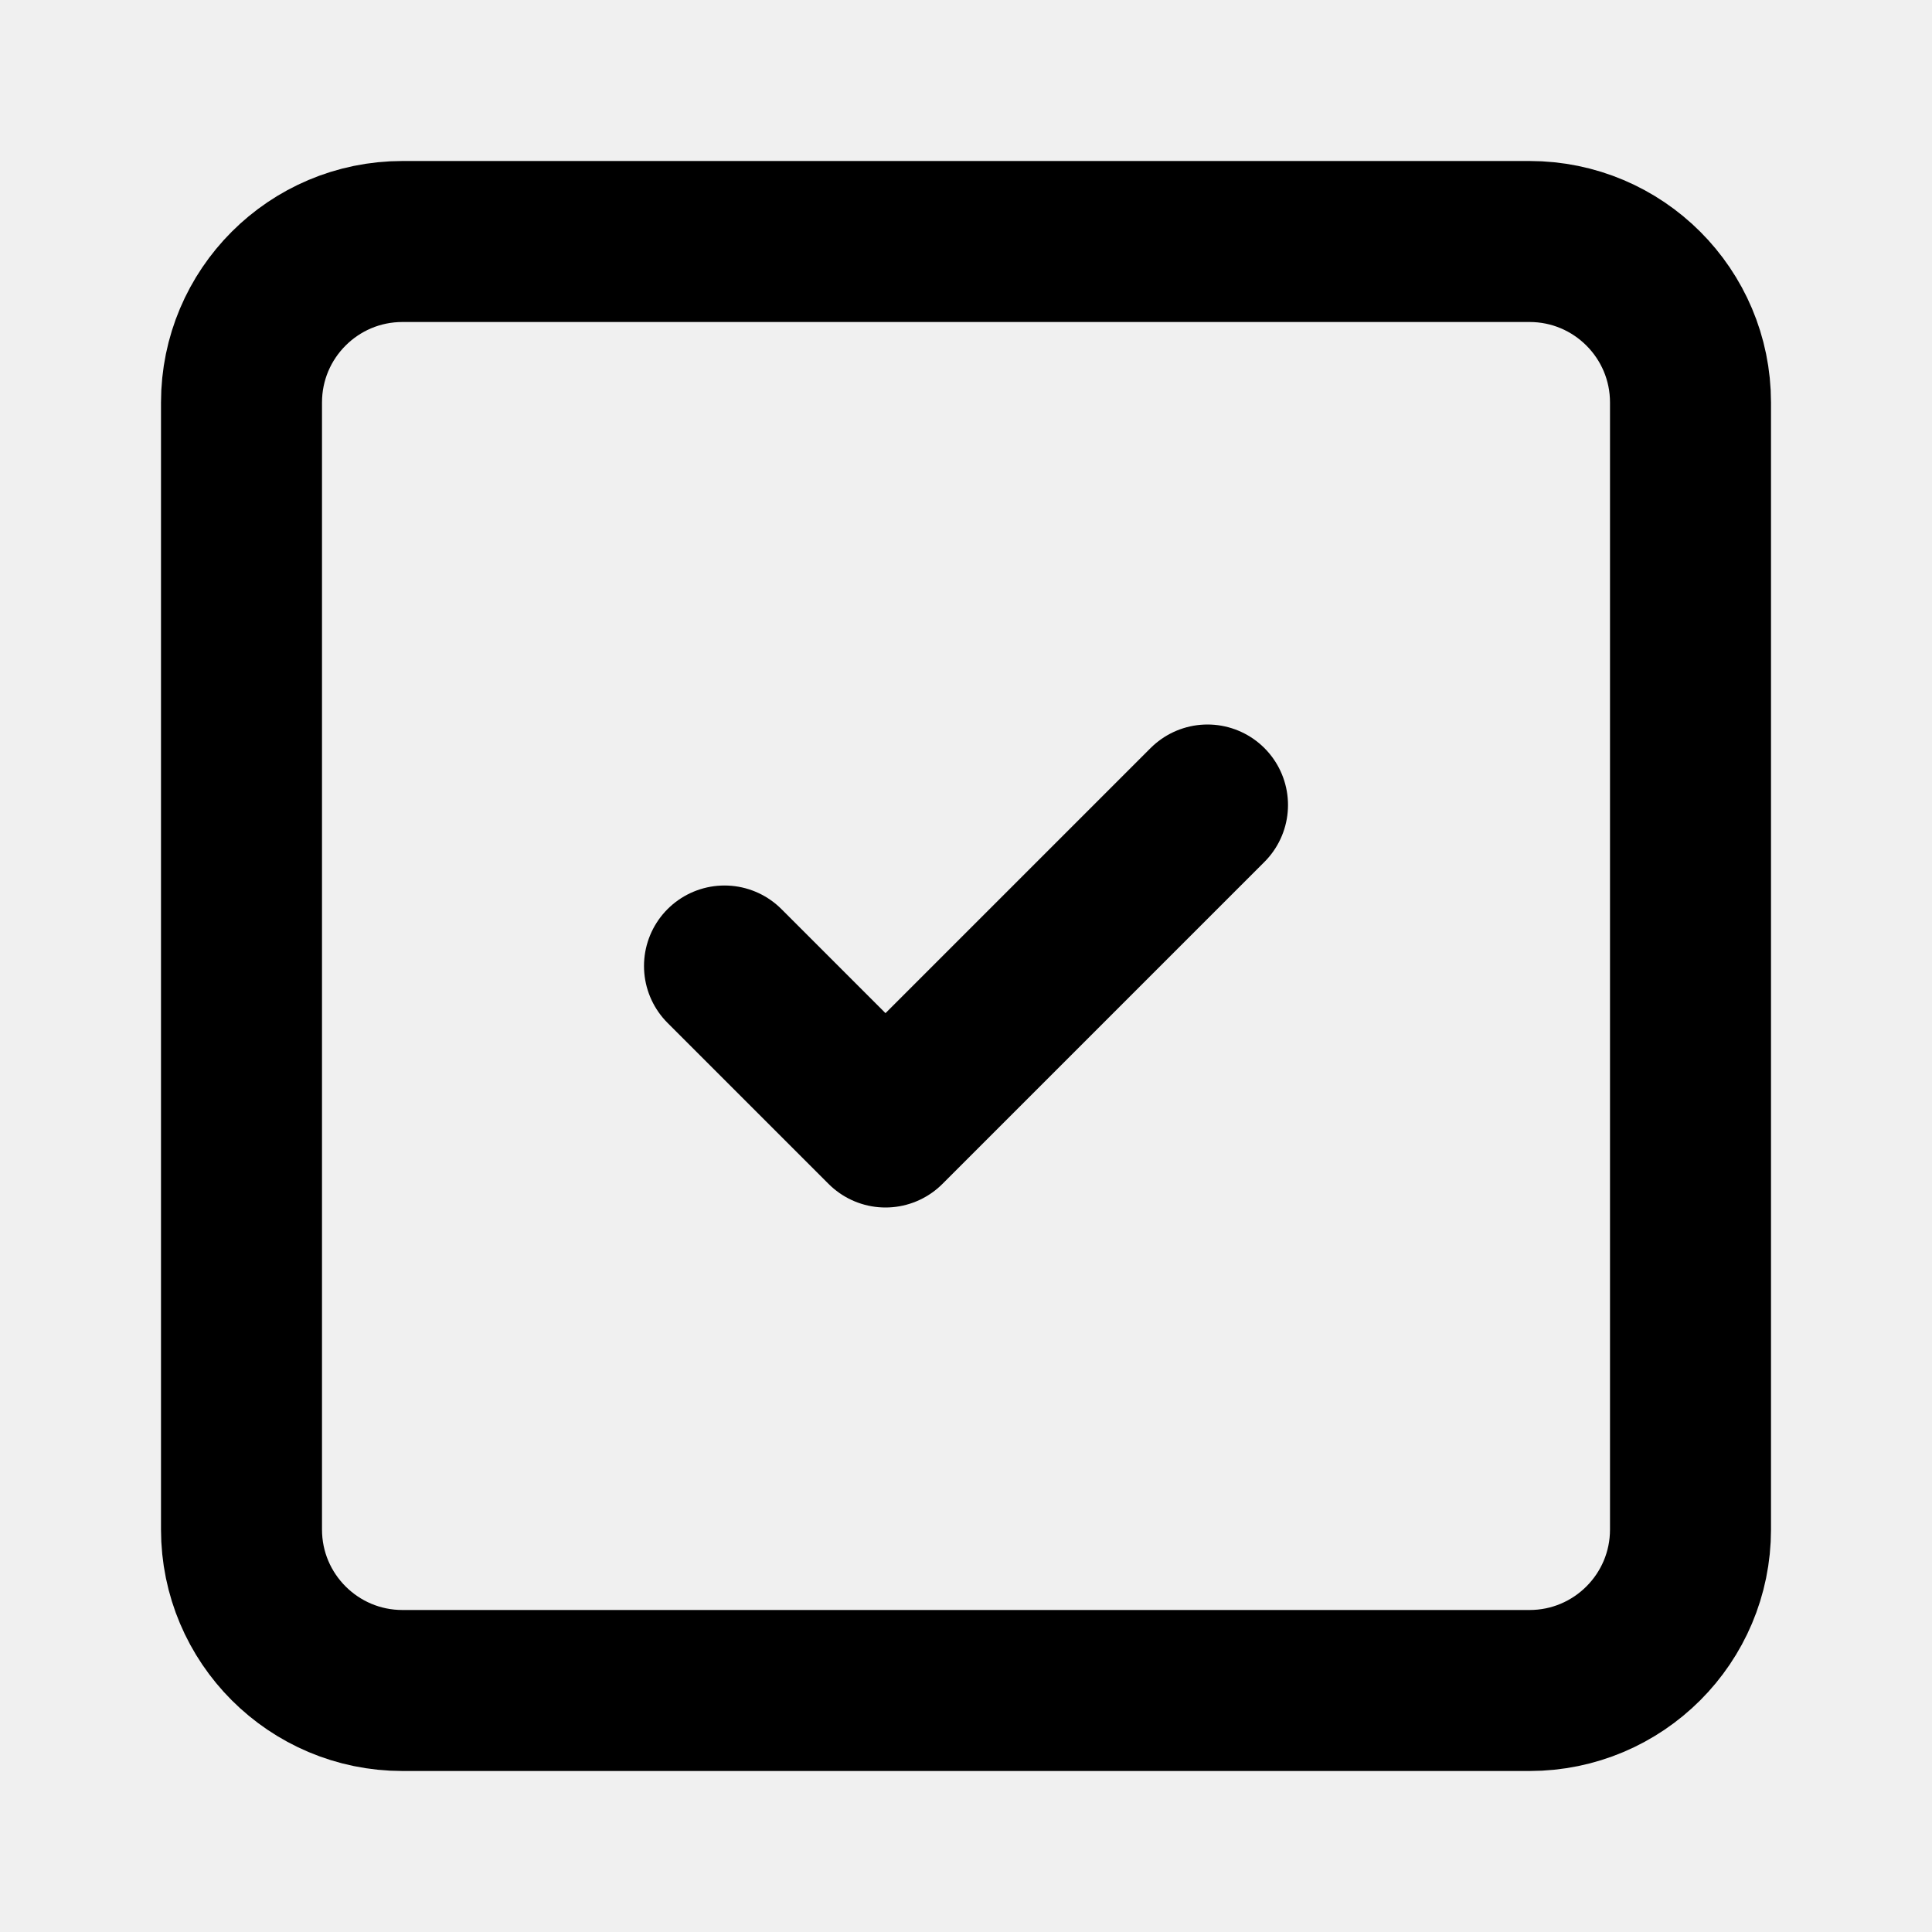
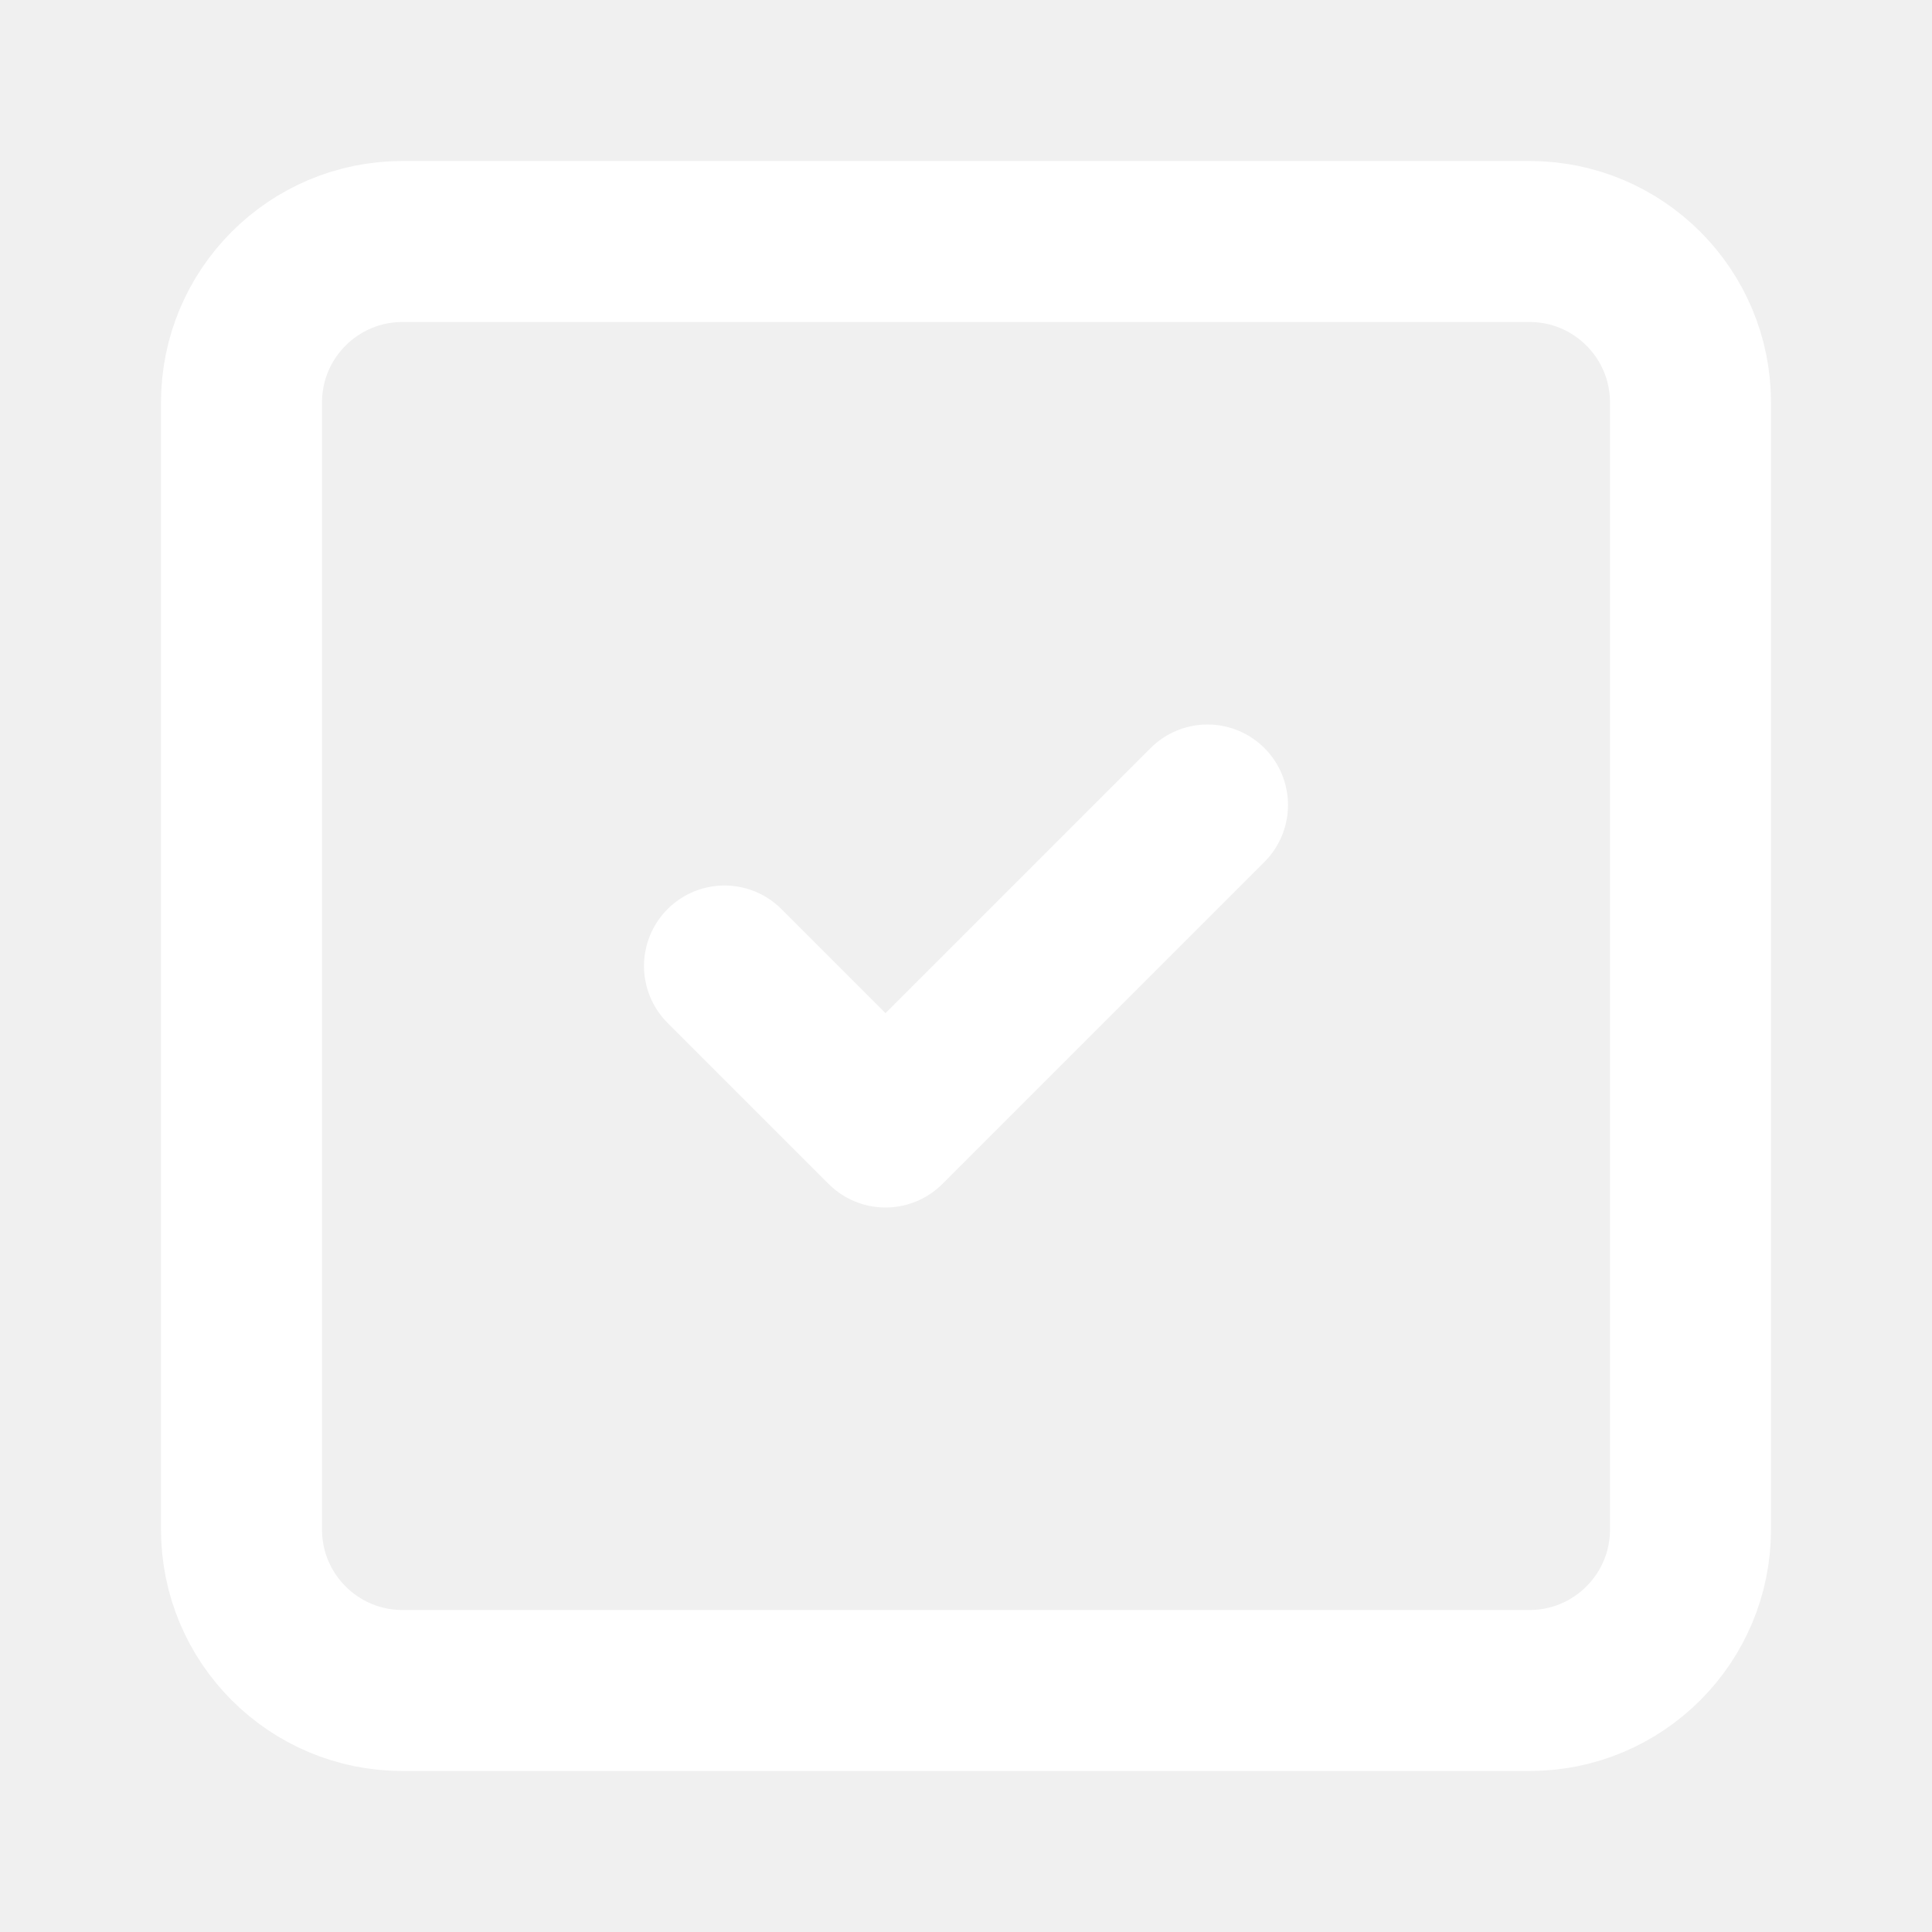
- <svg xmlns="http://www.w3.org/2000/svg" width="24" height="24" viewBox="0 0 24 24" fill="none" stroke="currentColor" stroke-width="2" stroke-linecap="round" stroke-linejoin="round" class="lucide lucide-square-check-icon lucide-square-check">
+ <svg xmlns="http://www.w3.org/2000/svg" width="24" height="24" viewBox="0 0 24 24" fill="none" stroke="white" stroke-width="2" stroke-linecap="round" stroke-linejoin="round" class="lucide lucide-square-check-icon lucide-square-check">
  <rect width="18" height="18" x="3" y="3" rx="2" />
  <path d="m9 12 2 2 4-4" />
</svg>
